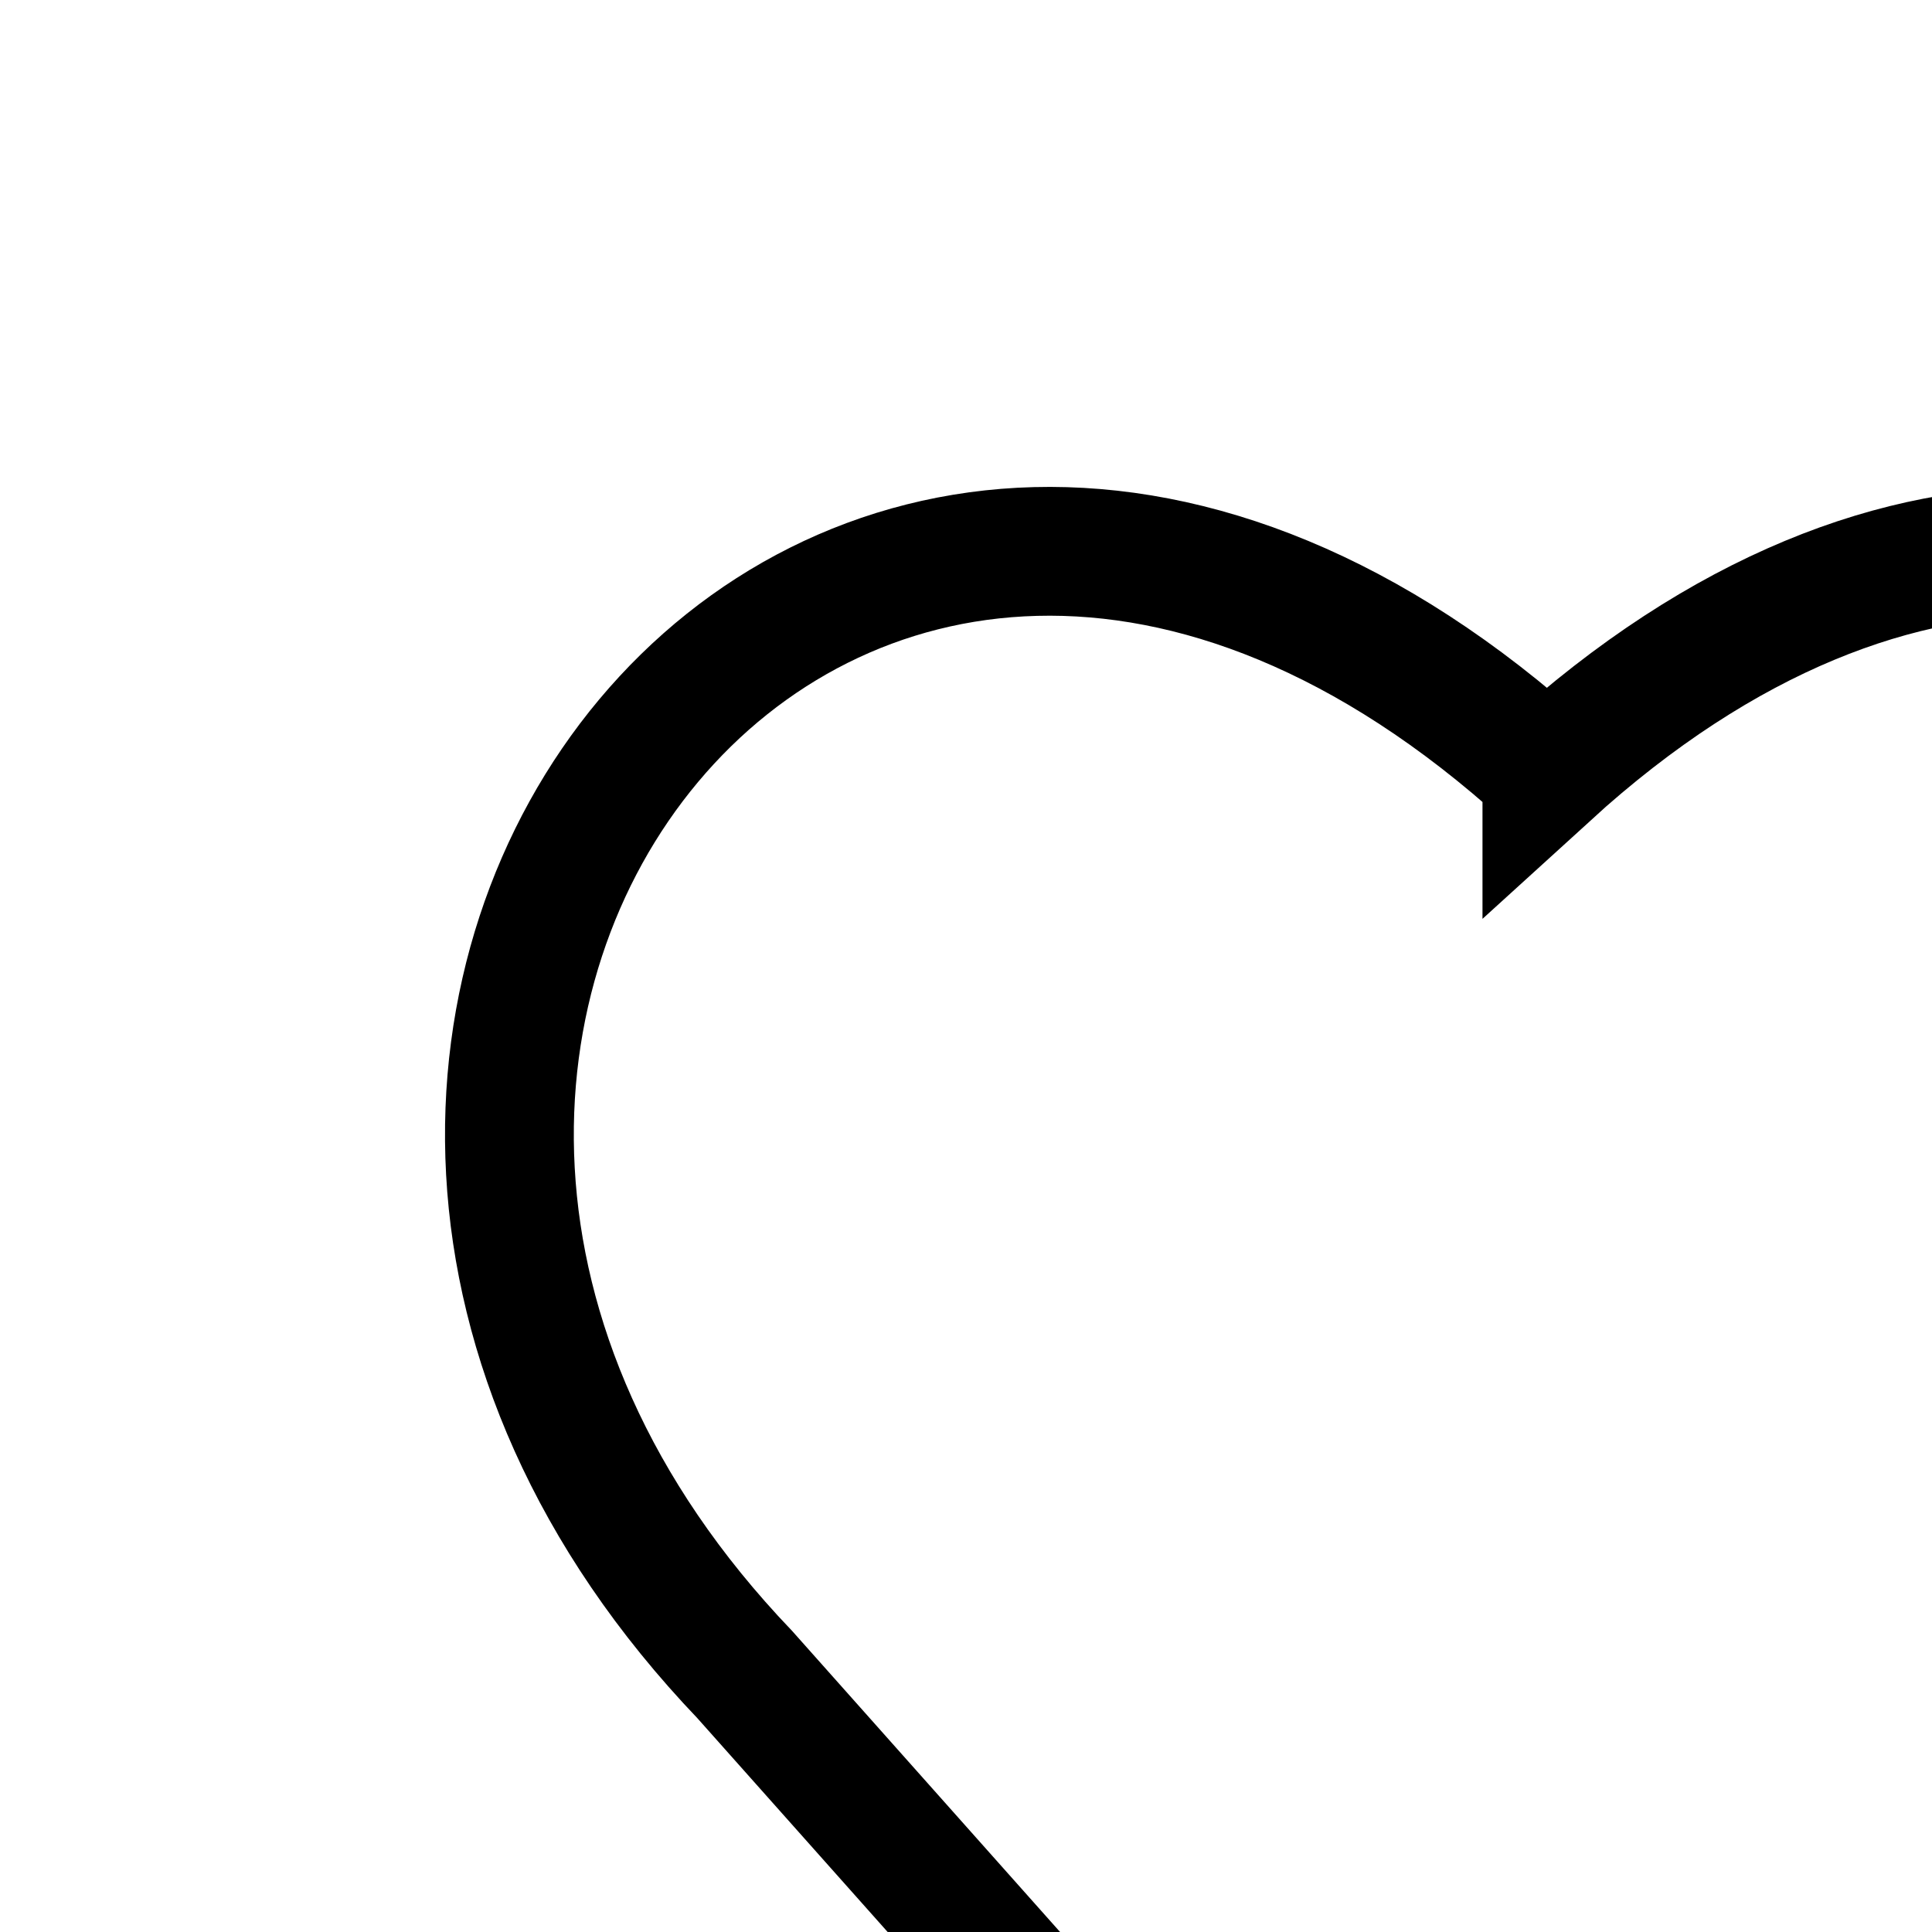
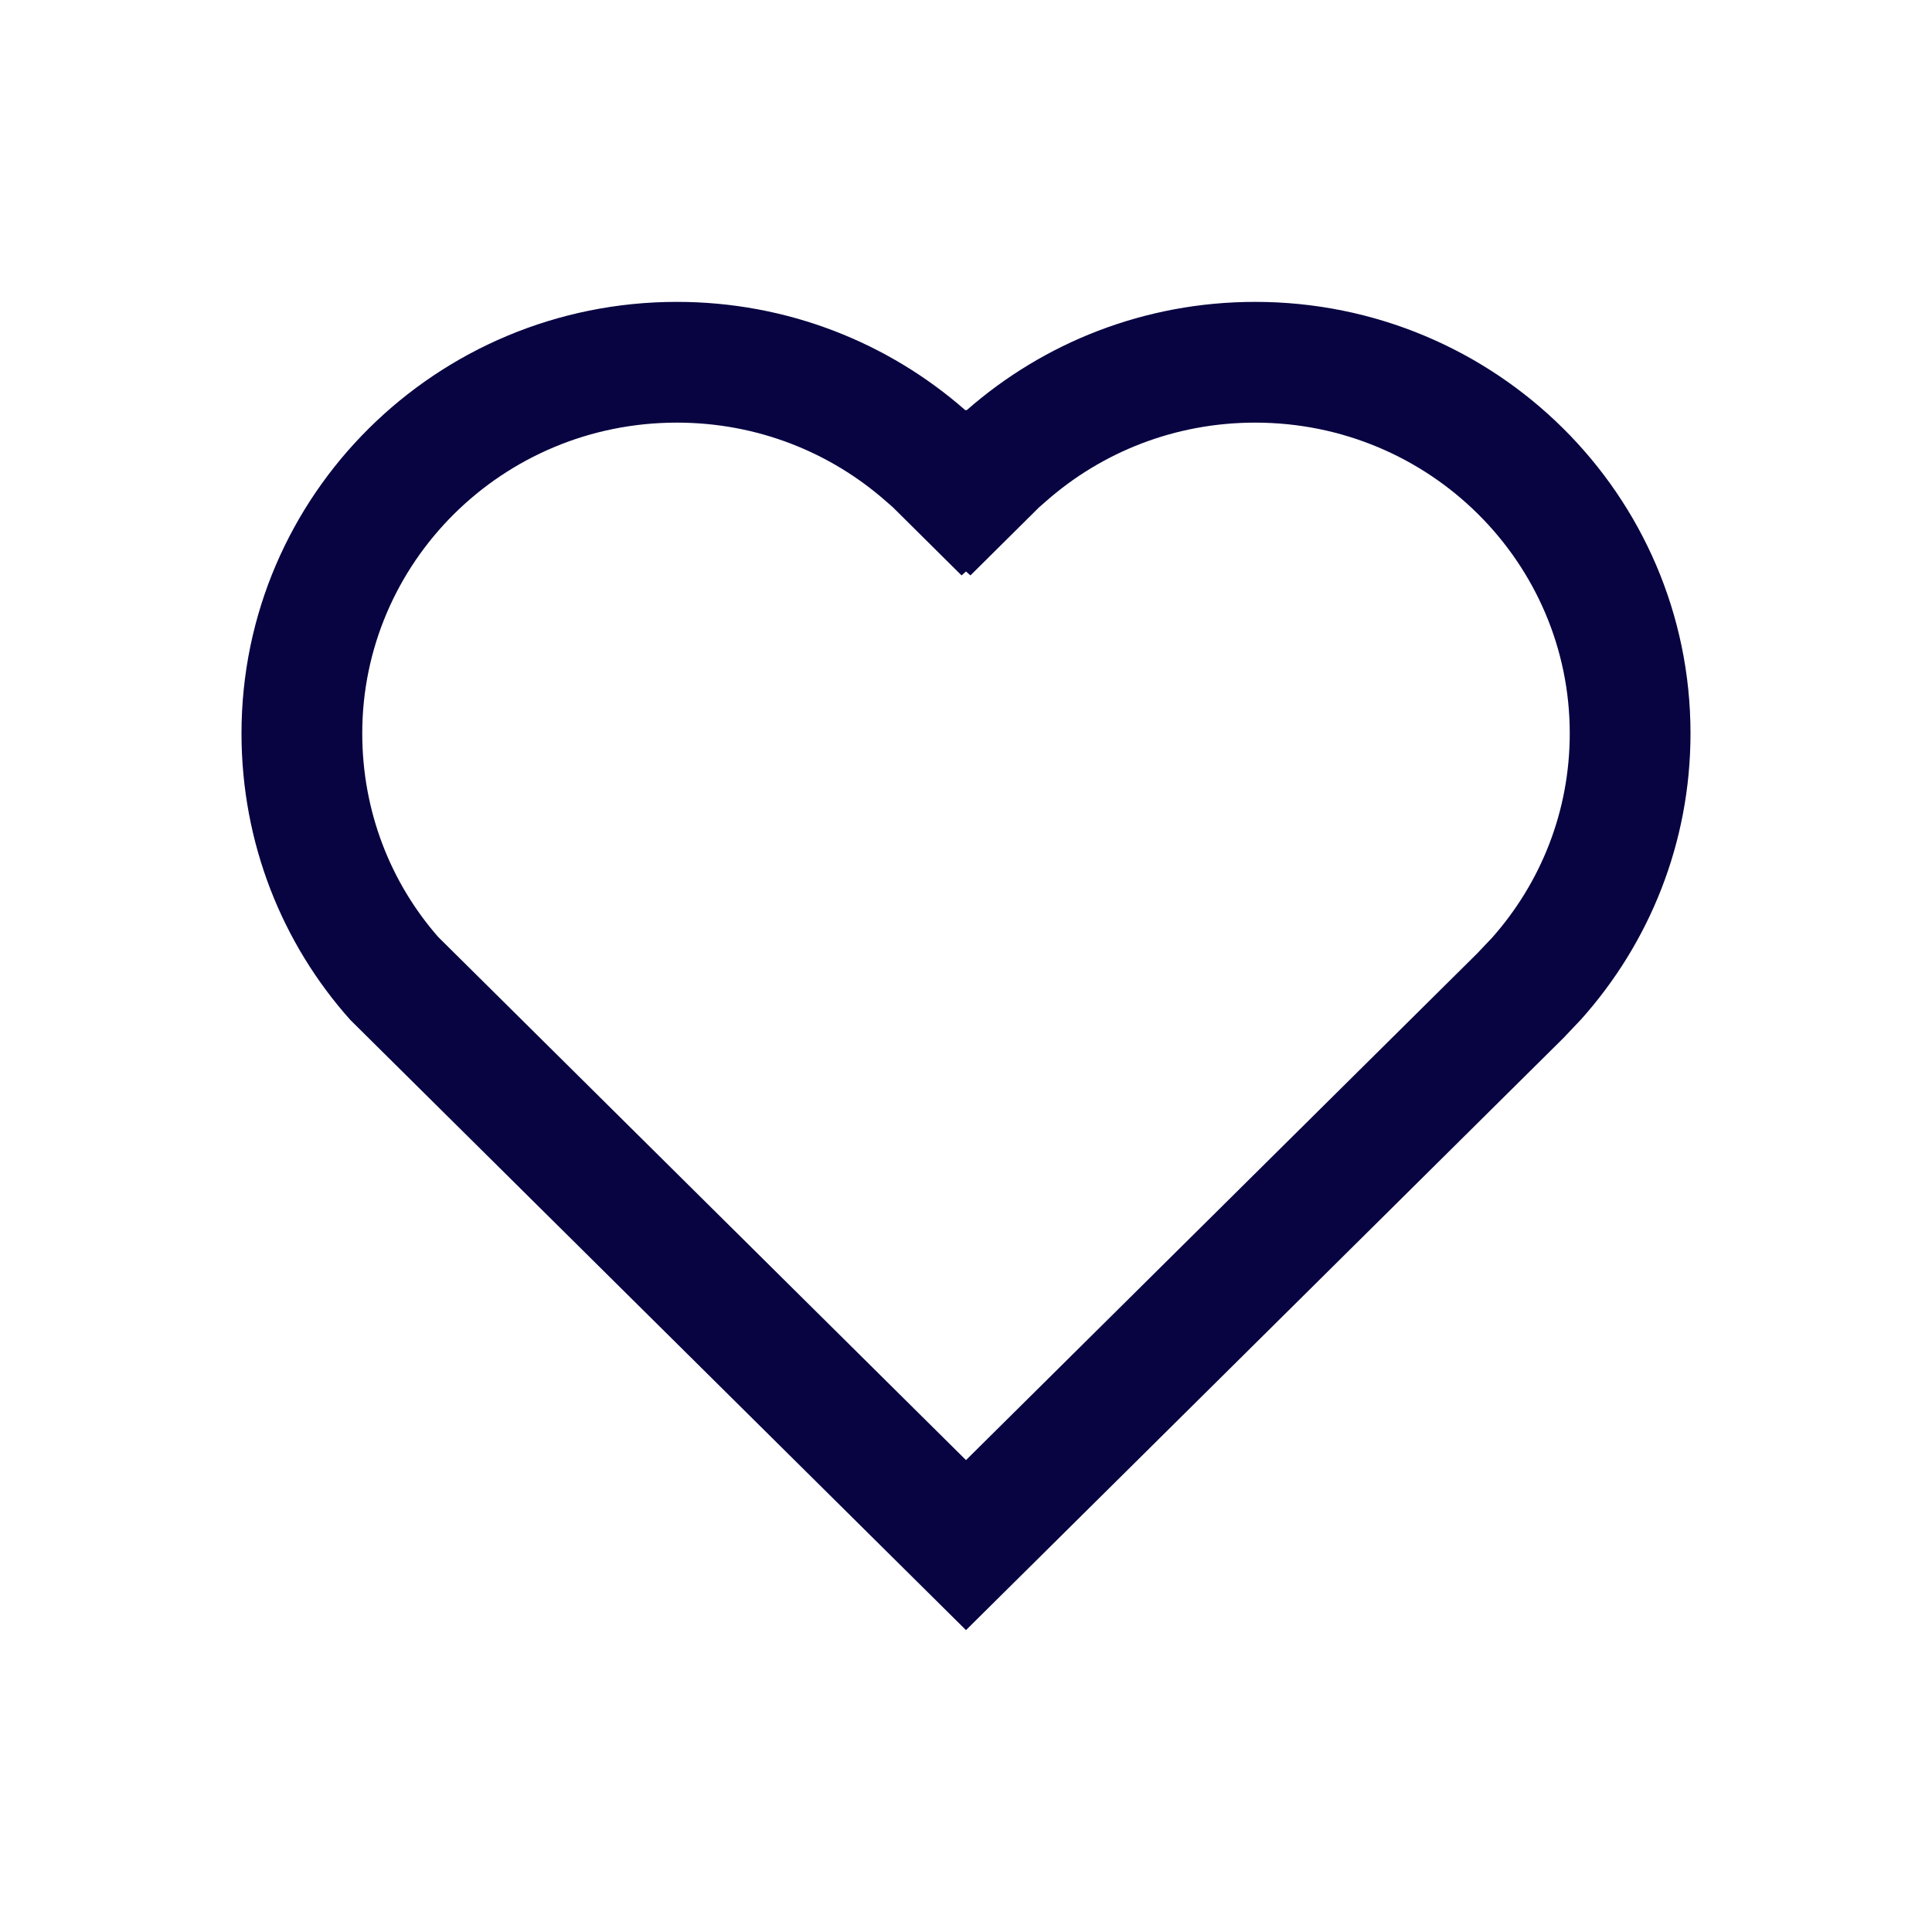
- <svg xmlns="http://www.w3.org/2000/svg" aria-hidden="true" width="24" height="24" fill="none" viewBox="0 0 24 24" transform="scale(1.6)">
-   <path stroke="currentColor" strokeLinecap="round" strokeLinejoin="round" strokeWidth="2" d="M12.01 6.001C6.5 1 1 8 5.782 13.001L12.011 20l6.23-7C23 8 17.5 1 12.01 6.002Z" />
+ <svg xmlns="http://www.w3.org/2000/svg" width="32px" height="32px" viewBox="0 0 24 24" fill="none">
+   <path fill-rule="evenodd" clip-rule="evenodd" d="M11.993 5.097C11.039 4.259 9.783 3.75 8.408 3.75C5.421 3.75 3 6.15 3 9.11C3 10.473 3.506 11.724 4.352 12.67L12 20.25L19.422 12.894L19.641 12.663C20.487 11.717 21 10.473 21 9.11C21 6.15 18.579 3.75 15.592 3.75C14.217 3.75 12.961 4.259 12.007 5.097L12 5.09L11.993 5.097ZM12 7.099L12.055 7.148L12.908 6.302L12.997 6.224C13.687 5.618 14.593 5.25 15.592 5.25C17.763 5.25 19.5 6.991 19.5 9.11C19.5 10.081 19.139 10.967 18.536 11.648L18.349 11.845L12 18.138L5.443 11.639C4.854 10.966 4.5 10.081 4.5 9.11C4.5 6.991 6.237 5.25 8.408 5.25C9.407 5.25 10.313 5.618 11.003 6.224L11.092 6.302L11.945 7.148L12 7.099Z" fill="#080341" />
</svg>
